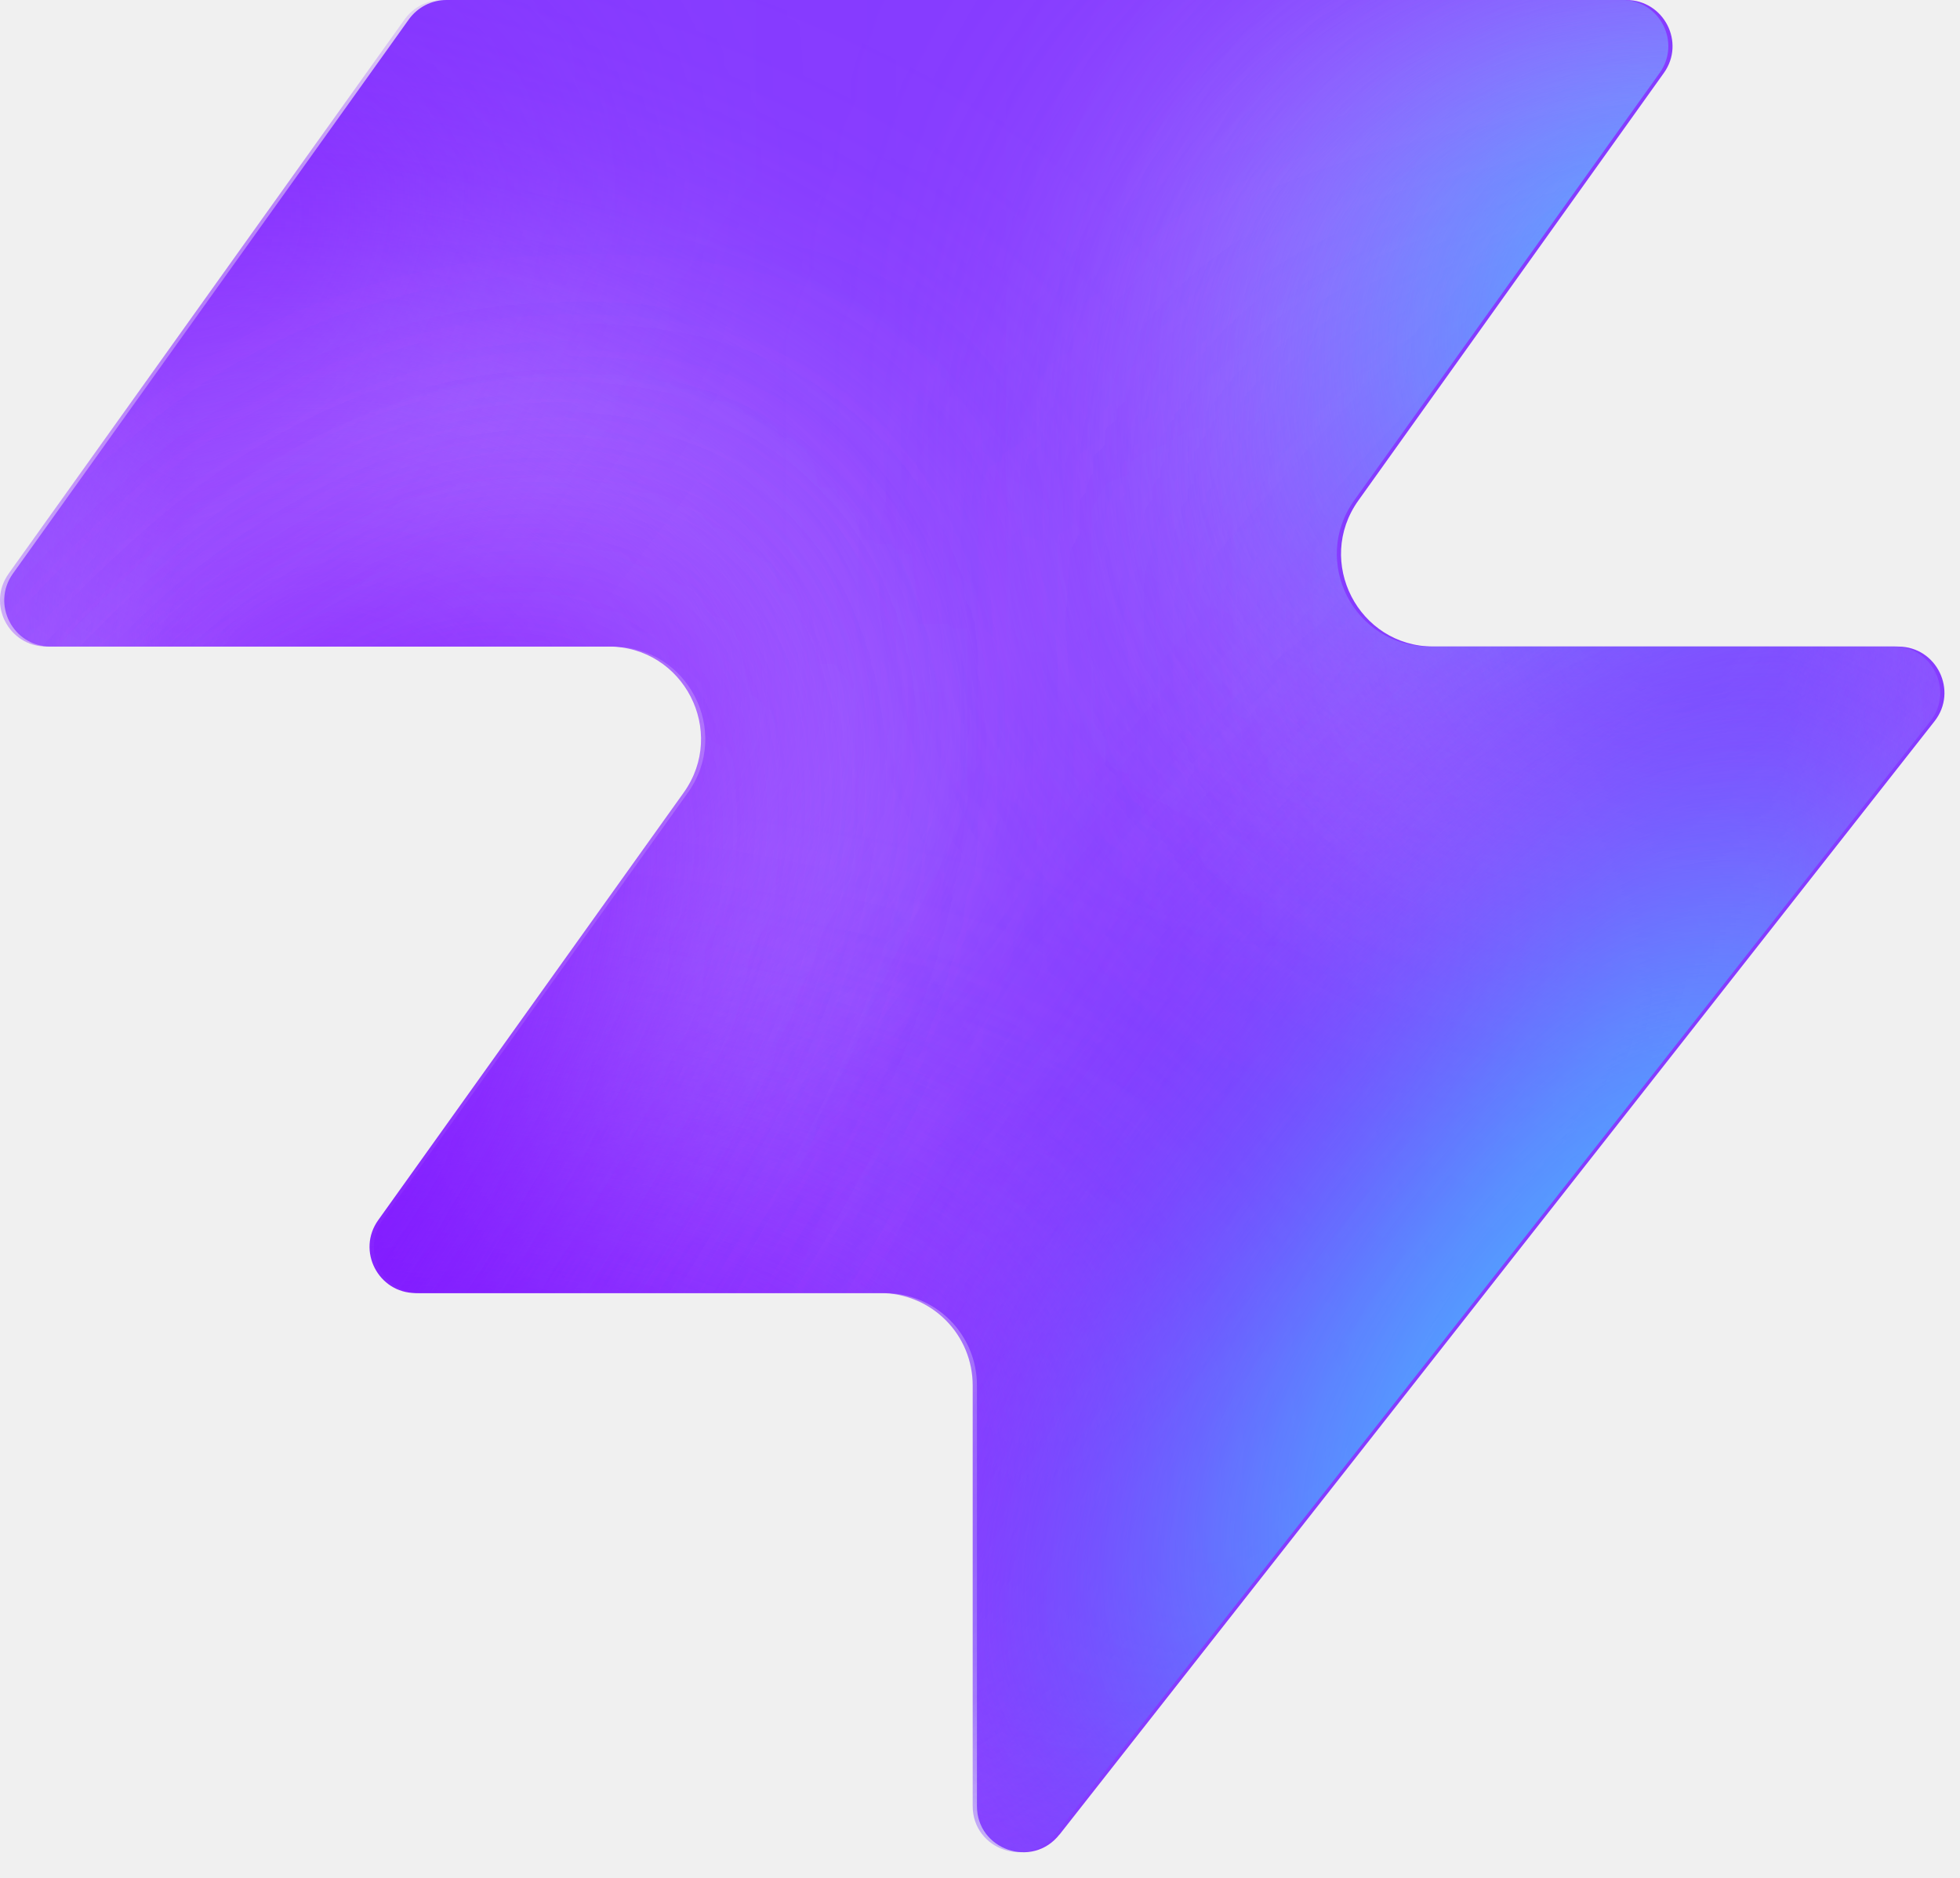
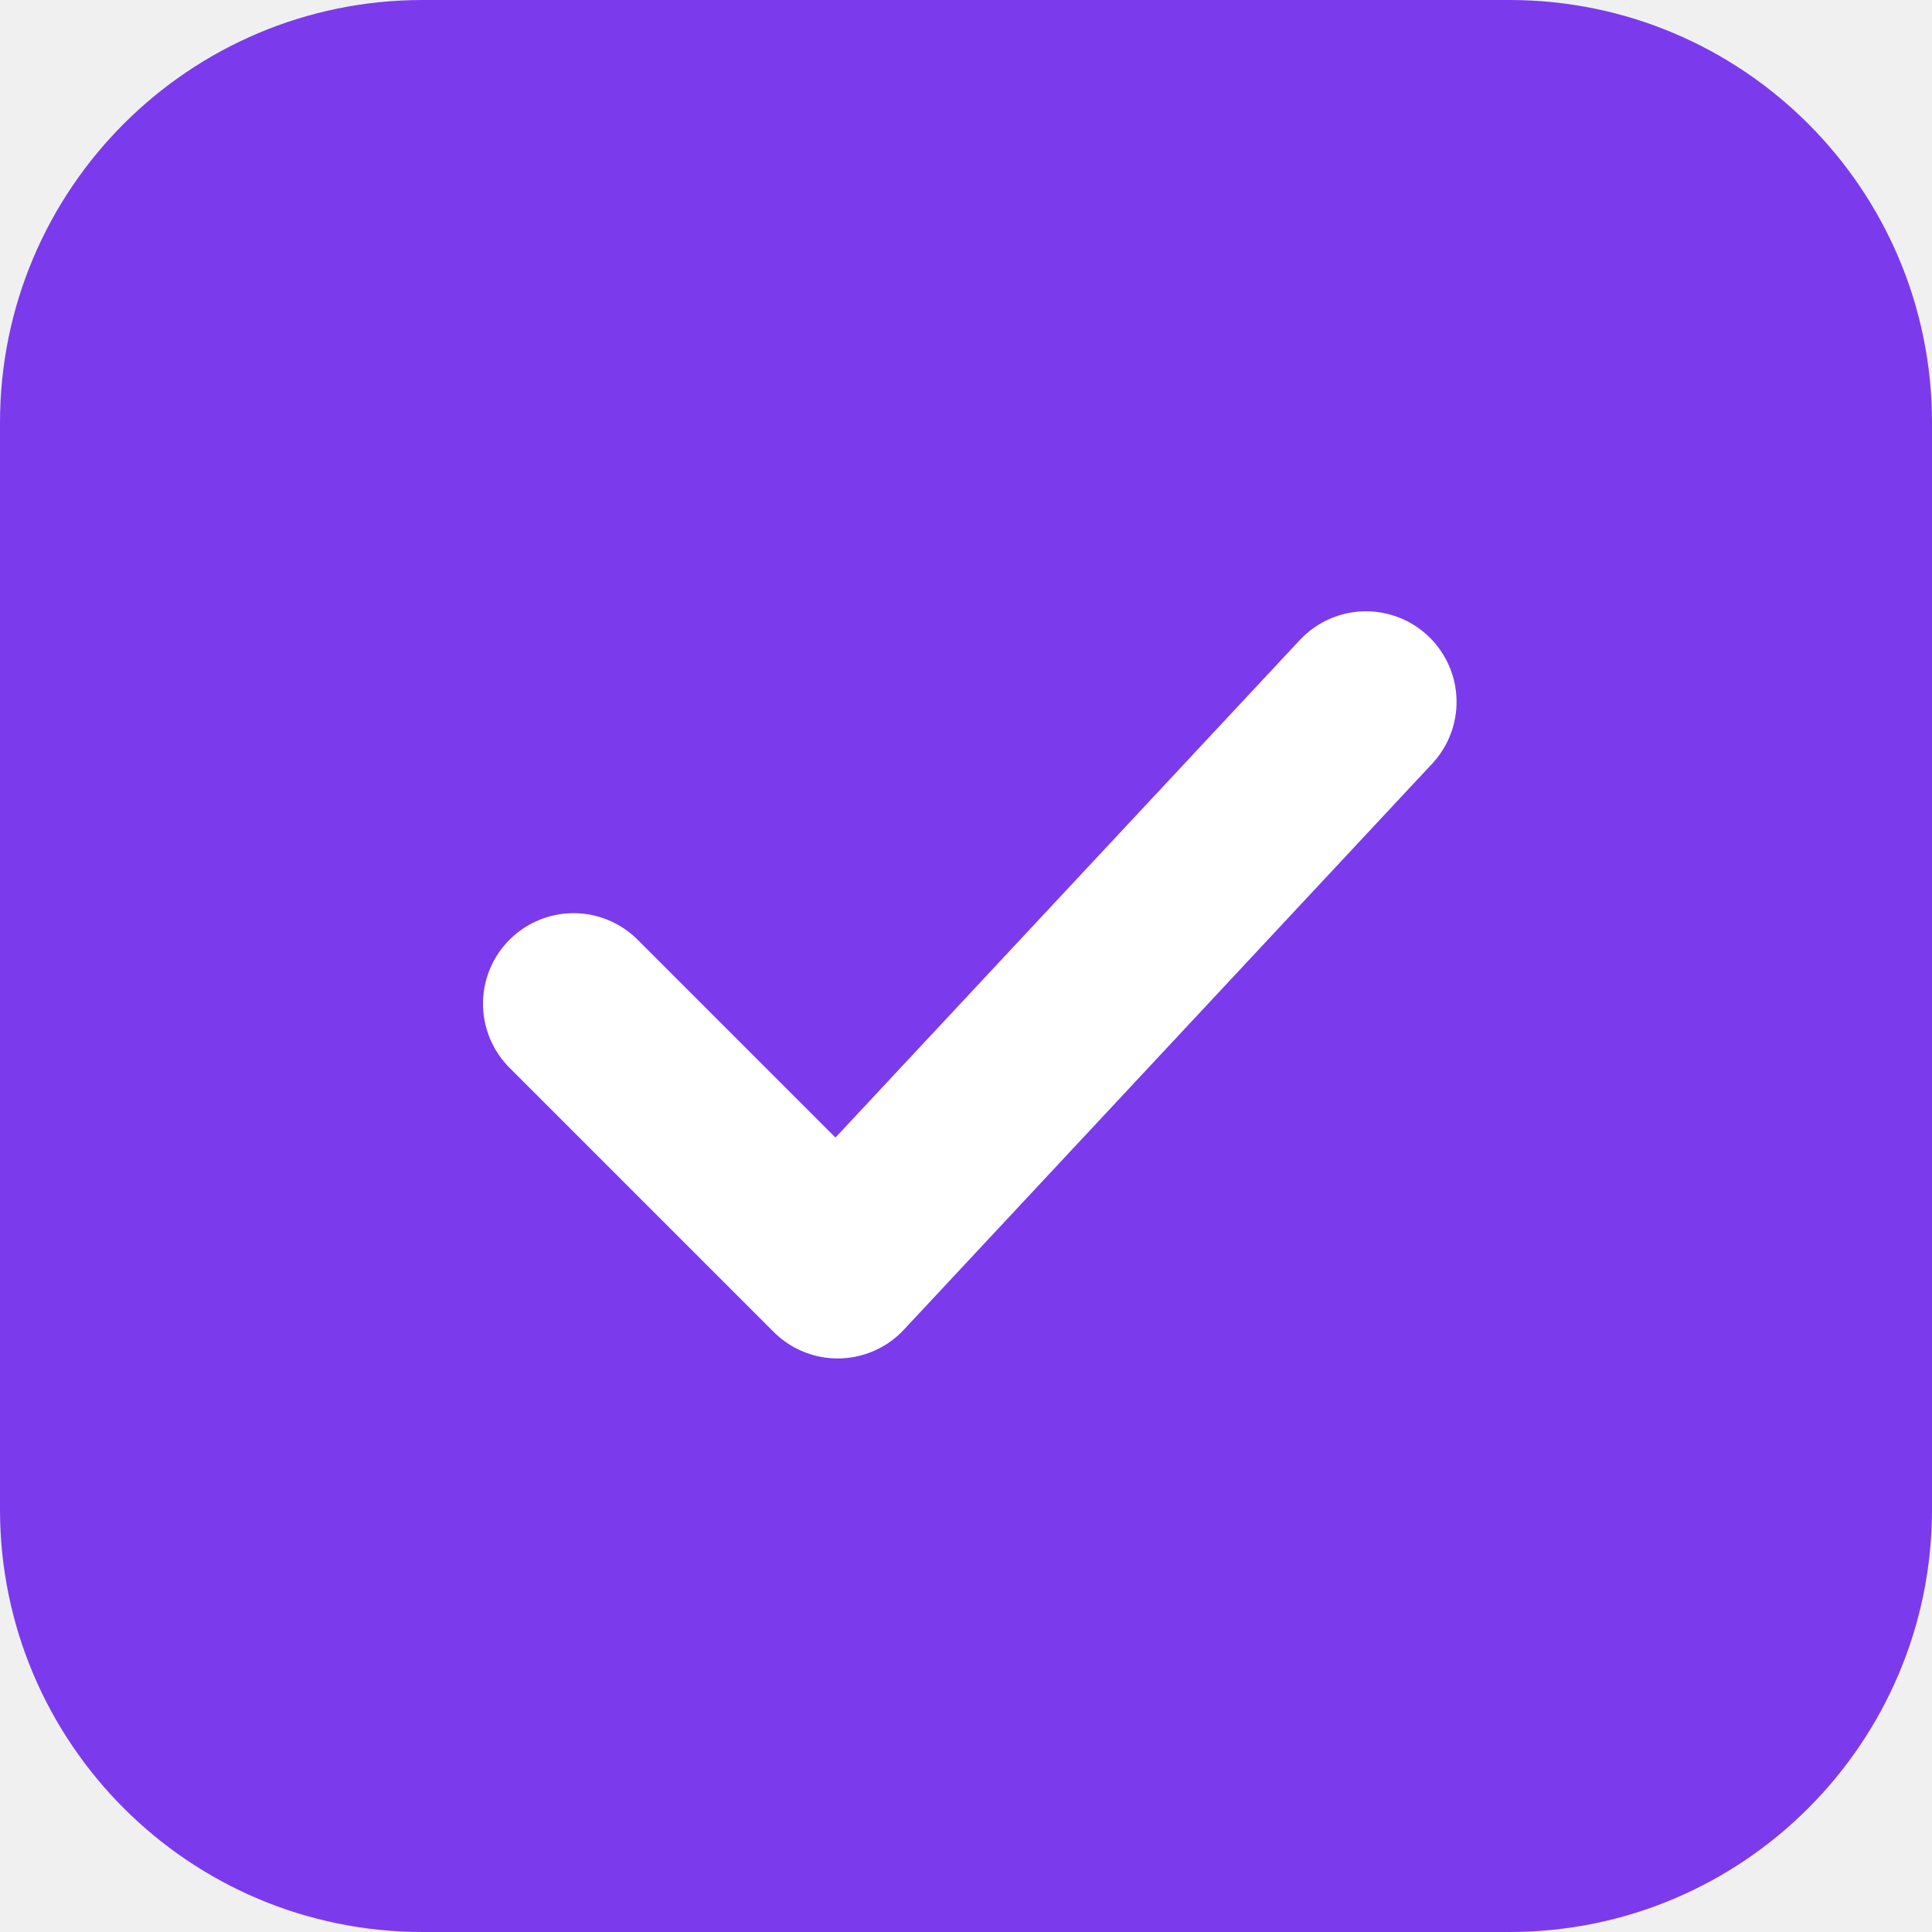
- <svg xmlns="http://www.w3.org/2000/svg" width="48" height="46" fill="none" viewBox="0 0 48 46">
-   <path fill="#863bff" d="M25.946 44.938c-.664.845-2.021.375-2.021-.698V33.937a2.26 2.26 0 0 0-2.262-2.262H10.287c-.92 0-1.456-1.04-.92-1.788l7.48-10.471c1.07-1.497 0-3.578-1.842-3.578H1.237c-.92 0-1.456-1.04-.92-1.788L10.013.474c.214-.297.556-.474.92-.474h28.894c.92 0 1.456 1.04.92 1.788l-7.48 10.471c-1.07 1.498 0 3.579 1.842 3.579h11.377c.943 0 1.473 1.088.89 1.83L25.947 44.94z" style="fill:#863bff;fill:color(display-p3 .525 .23 1);fill-opacity:1" />
-   <mask id="a" width="48" height="46" x="0" y="0" maskUnits="userSpaceOnUse" style="mask-type:alpha">
-     <path fill="#000" d="M25.842 44.938c-.664.844-2.021.375-2.021-.698V33.937a2.26 2.26 0 0 0-2.262-2.262H10.183c-.92 0-1.456-1.04-.92-1.788l7.48-10.471c1.07-1.498 0-3.579-1.842-3.579H1.133c-.92 0-1.456-1.04-.92-1.787L9.91.473c.214-.297.556-.474.92-.474h28.894c.92 0 1.456 1.04.92 1.788l-7.48 10.471c-1.07 1.498 0 3.578 1.842 3.578h11.377c.943 0 1.473 1.088.89 1.832L25.843 44.94z" style="fill:#000;fill-opacity:1" />
-   </mask>
-   <g mask="url(#a)">
-     <g filter="url(#b)">
-       <ellipse cx="5.508" cy="14.704" fill="#ede6ff" rx="5.508" ry="14.704" style="fill:#ede6ff;fill:color(display-p3 .927 .903 1);fill-opacity:1" transform="matrix(.00324 1 1 -.00324 -4.47 31.516)" />
-     </g>
-     <g filter="url(#c)">
-       <ellipse cx="10.399" cy="29.851" fill="#ede6ff" rx="10.399" ry="29.851" style="fill:#ede6ff;fill:color(display-p3 .927 .903 1);fill-opacity:1" transform="matrix(.00324 1 1 -.00324 -39.328 7.883)" />
-     </g>
-     <g filter="url(#d)">
-       <ellipse cx="5.508" cy="30.487" fill="#7e14ff" rx="5.508" ry="30.487" style="fill:#7e14ff;fill:color(display-p3 .492 .077 1);fill-opacity:1" transform="rotate(89.814 -25.913 -14.639)scale(1 -1)" />
-     </g>
-     <g filter="url(#e)">
-       <ellipse cx="5.508" cy="30.599" fill="#7e14ff" rx="5.508" ry="30.599" style="fill:#7e14ff;fill:color(display-p3 .492 .077 1);fill-opacity:1" transform="rotate(89.814 -32.644 -3.334)scale(1 -1)" />
-     </g>
-     <g filter="url(#f)">
-       <ellipse cx="5.508" cy="30.599" fill="#7e14ff" rx="5.508" ry="30.599" style="fill:#7e14ff;fill:color(display-p3 .492 .077 1);fill-opacity:1" transform="matrix(.00324 1 1 -.00324 -34.34 30.47)" />
-     </g>
-     <g filter="url(#g)">
-       <ellipse cx="14.072" cy="22.078" fill="#ede6ff" rx="14.072" ry="22.078" style="fill:#ede6ff;fill:color(display-p3 .927 .903 1);fill-opacity:1" transform="rotate(93.35 24.506 48.493)scale(-1 1)" />
-     </g>
-     <g filter="url(#h)">
-       <ellipse cx="3.47" cy="21.501" fill="#7e14ff" rx="3.47" ry="21.501" style="fill:#7e14ff;fill:color(display-p3 .492 .077 1);fill-opacity:1" transform="rotate(89.009 28.708 47.59)scale(-1 1)" />
-     </g>
-     <g filter="url(#i)">
-       <ellipse cx="3.47" cy="21.501" fill="#7e14ff" rx="3.47" ry="21.501" style="fill:#7e14ff;fill:color(display-p3 .492 .077 1);fill-opacity:1" transform="rotate(89.009 28.708 47.59)scale(-1 1)" />
-     </g>
-     <g filter="url(#j)">
-       <ellipse cx=".387" cy="8.972" fill="#7e14ff" rx="4.407" ry="29.108" style="fill:#7e14ff;fill:color(display-p3 .492 .077 1);fill-opacity:1" transform="rotate(39.51 .387 8.972)" />
-     </g>
-     <g filter="url(#k)">
-       <ellipse cx="47.523" cy="-6.092" fill="#7e14ff" rx="4.407" ry="29.108" style="fill:#7e14ff;fill:color(display-p3 .492 .077 1);fill-opacity:1" transform="rotate(37.892 47.523 -6.092)" />
-     </g>
-     <g filter="url(#l)">
-       <ellipse cx="41.412" cy="6.333" fill="#47bfff" rx="5.971" ry="9.665" style="fill:#47bfff;fill:color(display-p3 .28 .748 1);fill-opacity:1" transform="rotate(37.892 41.412 6.333)" />
-     </g>
-     <g filter="url(#m)">
-       <ellipse cx="-1.879" cy="38.332" fill="#7e14ff" rx="4.407" ry="29.108" style="fill:#7e14ff;fill:color(display-p3 .492 .077 1);fill-opacity:1" transform="rotate(37.892 -1.88 38.332)" />
-     </g>
-     <g filter="url(#n)">
-       <ellipse cx="-1.879" cy="38.332" fill="#7e14ff" rx="4.407" ry="29.108" style="fill:#7e14ff;fill:color(display-p3 .492 .077 1);fill-opacity:1" transform="rotate(37.892 -1.88 38.332)" />
-     </g>
-     <g filter="url(#o)">
-       <ellipse cx="35.651" cy="29.907" fill="#7e14ff" rx="4.407" ry="29.108" style="fill:#7e14ff;fill:color(display-p3 .492 .077 1);fill-opacity:1" transform="rotate(37.892 35.651 29.907)" />
-     </g>
-     <g filter="url(#p)">
-       <ellipse cx="38.418" cy="32.4" fill="#47bfff" rx="5.971" ry="15.297" style="fill:#47bfff;fill:color(display-p3 .28 .748 1);fill-opacity:1" transform="rotate(37.892 38.418 32.4)" />
-     </g>
-   </g>
-   <defs>
-     <filter id="b" width="60.045" height="41.654" x="-19.77" y="16.149" color-interpolation-filters="sRGB" filterUnits="userSpaceOnUse">
-       <feFlood flood-opacity="0" result="BackgroundImageFix" />
-       <feBlend in="SourceGraphic" in2="BackgroundImageFix" result="shape" />
-       <feGaussianBlur result="effect1_foregroundBlur_2002_17158" stdDeviation="7.659" />
-     </filter>
-     <filter id="c" width="90.34" height="51.437" x="-54.613" y="-7.533" color-interpolation-filters="sRGB" filterUnits="userSpaceOnUse">
-       <feFlood flood-opacity="0" result="BackgroundImageFix" />
-       <feBlend in="SourceGraphic" in2="BackgroundImageFix" result="shape" />
-       <feGaussianBlur result="effect1_foregroundBlur_2002_17158" stdDeviation="7.659" />
-     </filter>
-     <filter id="d" width="79.355" height="29.4" x="-49.64" y="2.03" color-interpolation-filters="sRGB" filterUnits="userSpaceOnUse">
-       <feFlood flood-opacity="0" result="BackgroundImageFix" />
-       <feBlend in="SourceGraphic" in2="BackgroundImageFix" result="shape" />
-       <feGaussianBlur result="effect1_foregroundBlur_2002_17158" stdDeviation="4.596" />
-     </filter>
-     <filter id="e" width="79.579" height="29.4" x="-45.045" y="20.029" color-interpolation-filters="sRGB" filterUnits="userSpaceOnUse">
-       <feFlood flood-opacity="0" result="BackgroundImageFix" />
-       <feBlend in="SourceGraphic" in2="BackgroundImageFix" result="shape" />
-       <feGaussianBlur result="effect1_foregroundBlur_2002_17158" stdDeviation="4.596" />
-     </filter>
-     <filter id="f" width="79.579" height="29.4" x="-43.513" y="21.178" color-interpolation-filters="sRGB" filterUnits="userSpaceOnUse">
-       <feFlood flood-opacity="0" result="BackgroundImageFix" />
-       <feBlend in="SourceGraphic" in2="BackgroundImageFix" result="shape" />
-       <feGaussianBlur result="effect1_foregroundBlur_2002_17158" stdDeviation="4.596" />
-     </filter>
-     <filter id="g" width="74.749" height="58.852" x="15.756" y="-17.901" color-interpolation-filters="sRGB" filterUnits="userSpaceOnUse">
-       <feFlood flood-opacity="0" result="BackgroundImageFix" />
-       <feBlend in="SourceGraphic" in2="BackgroundImageFix" result="shape" />
-       <feGaussianBlur result="effect1_foregroundBlur_2002_17158" stdDeviation="7.659" />
-     </filter>
-     <filter id="h" width="61.377" height="25.362" x="23.548" y="2.284" color-interpolation-filters="sRGB" filterUnits="userSpaceOnUse">
-       <feFlood flood-opacity="0" result="BackgroundImageFix" />
-       <feBlend in="SourceGraphic" in2="BackgroundImageFix" result="shape" />
-       <feGaussianBlur result="effect1_foregroundBlur_2002_17158" stdDeviation="4.596" />
-     </filter>
-     <filter id="i" width="61.377" height="25.362" x="23.548" y="2.284" color-interpolation-filters="sRGB" filterUnits="userSpaceOnUse">
-       <feFlood flood-opacity="0" result="BackgroundImageFix" />
-       <feBlend in="SourceGraphic" in2="BackgroundImageFix" result="shape" />
-       <feGaussianBlur result="effect1_foregroundBlur_2002_17158" stdDeviation="4.596" />
-     </filter>
-     <filter id="j" width="56.045" height="63.649" x="-27.636" y="-22.853" color-interpolation-filters="sRGB" filterUnits="userSpaceOnUse">
-       <feFlood flood-opacity="0" result="BackgroundImageFix" />
-       <feBlend in="SourceGraphic" in2="BackgroundImageFix" result="shape" />
-       <feGaussianBlur result="effect1_foregroundBlur_2002_17158" stdDeviation="4.596" />
-     </filter>
-     <filter id="k" width="54.814" height="64.646" x="20.116" y="-38.415" color-interpolation-filters="sRGB" filterUnits="userSpaceOnUse">
-       <feFlood flood-opacity="0" result="BackgroundImageFix" />
-       <feBlend in="SourceGraphic" in2="BackgroundImageFix" result="shape" />
-       <feGaussianBlur result="effect1_foregroundBlur_2002_17158" stdDeviation="4.596" />
-     </filter>
-     <filter id="l" width="33.541" height="35.313" x="24.641" y="-11.323" color-interpolation-filters="sRGB" filterUnits="userSpaceOnUse">
-       <feFlood flood-opacity="0" result="BackgroundImageFix" />
-       <feBlend in="SourceGraphic" in2="BackgroundImageFix" result="shape" />
-       <feGaussianBlur result="effect1_foregroundBlur_2002_17158" stdDeviation="4.596" />
-     </filter>
-     <filter id="m" width="54.814" height="64.646" x="-29.286" y="6.009" color-interpolation-filters="sRGB" filterUnits="userSpaceOnUse">
-       <feFlood flood-opacity="0" result="BackgroundImageFix" />
-       <feBlend in="SourceGraphic" in2="BackgroundImageFix" result="shape" />
-       <feGaussianBlur result="effect1_foregroundBlur_2002_17158" stdDeviation="4.596" />
-     </filter>
-     <filter id="n" width="54.814" height="64.646" x="-29.286" y="6.009" color-interpolation-filters="sRGB" filterUnits="userSpaceOnUse">
-       <feFlood flood-opacity="0" result="BackgroundImageFix" />
-       <feBlend in="SourceGraphic" in2="BackgroundImageFix" result="shape" />
-       <feGaussianBlur result="effect1_foregroundBlur_2002_17158" stdDeviation="4.596" />
-     </filter>
-     <filter id="o" width="54.814" height="64.646" x="8.244" y="-2.416" color-interpolation-filters="sRGB" filterUnits="userSpaceOnUse">
-       <feFlood flood-opacity="0" result="BackgroundImageFix" />
-       <feBlend in="SourceGraphic" in2="BackgroundImageFix" result="shape" />
-       <feGaussianBlur result="effect1_foregroundBlur_2002_17158" stdDeviation="4.596" />
-     </filter>
-     <filter id="p" width="39.409" height="43.623" x="18.713" y="10.588" color-interpolation-filters="sRGB" filterUnits="userSpaceOnUse">
-       <feFlood flood-opacity="0" result="BackgroundImageFix" />
-       <feBlend in="SourceGraphic" in2="BackgroundImageFix" result="shape" />
-       <feGaussianBlur result="effect1_foregroundBlur_2002_17158" stdDeviation="4.596" />
-     </filter>
-   </defs>
+ <svg xmlns="http://www.w3.org/2000/svg" viewBox="0 0 512 512">
+   <rect width="512" height="512" rx="112" fill="#7c3aed" />
+   <path d="M152 266l70 70 140-150" fill="none" stroke="#fff" stroke-width="48" stroke-linecap="round" stroke-linejoin="round" />
</svg>
